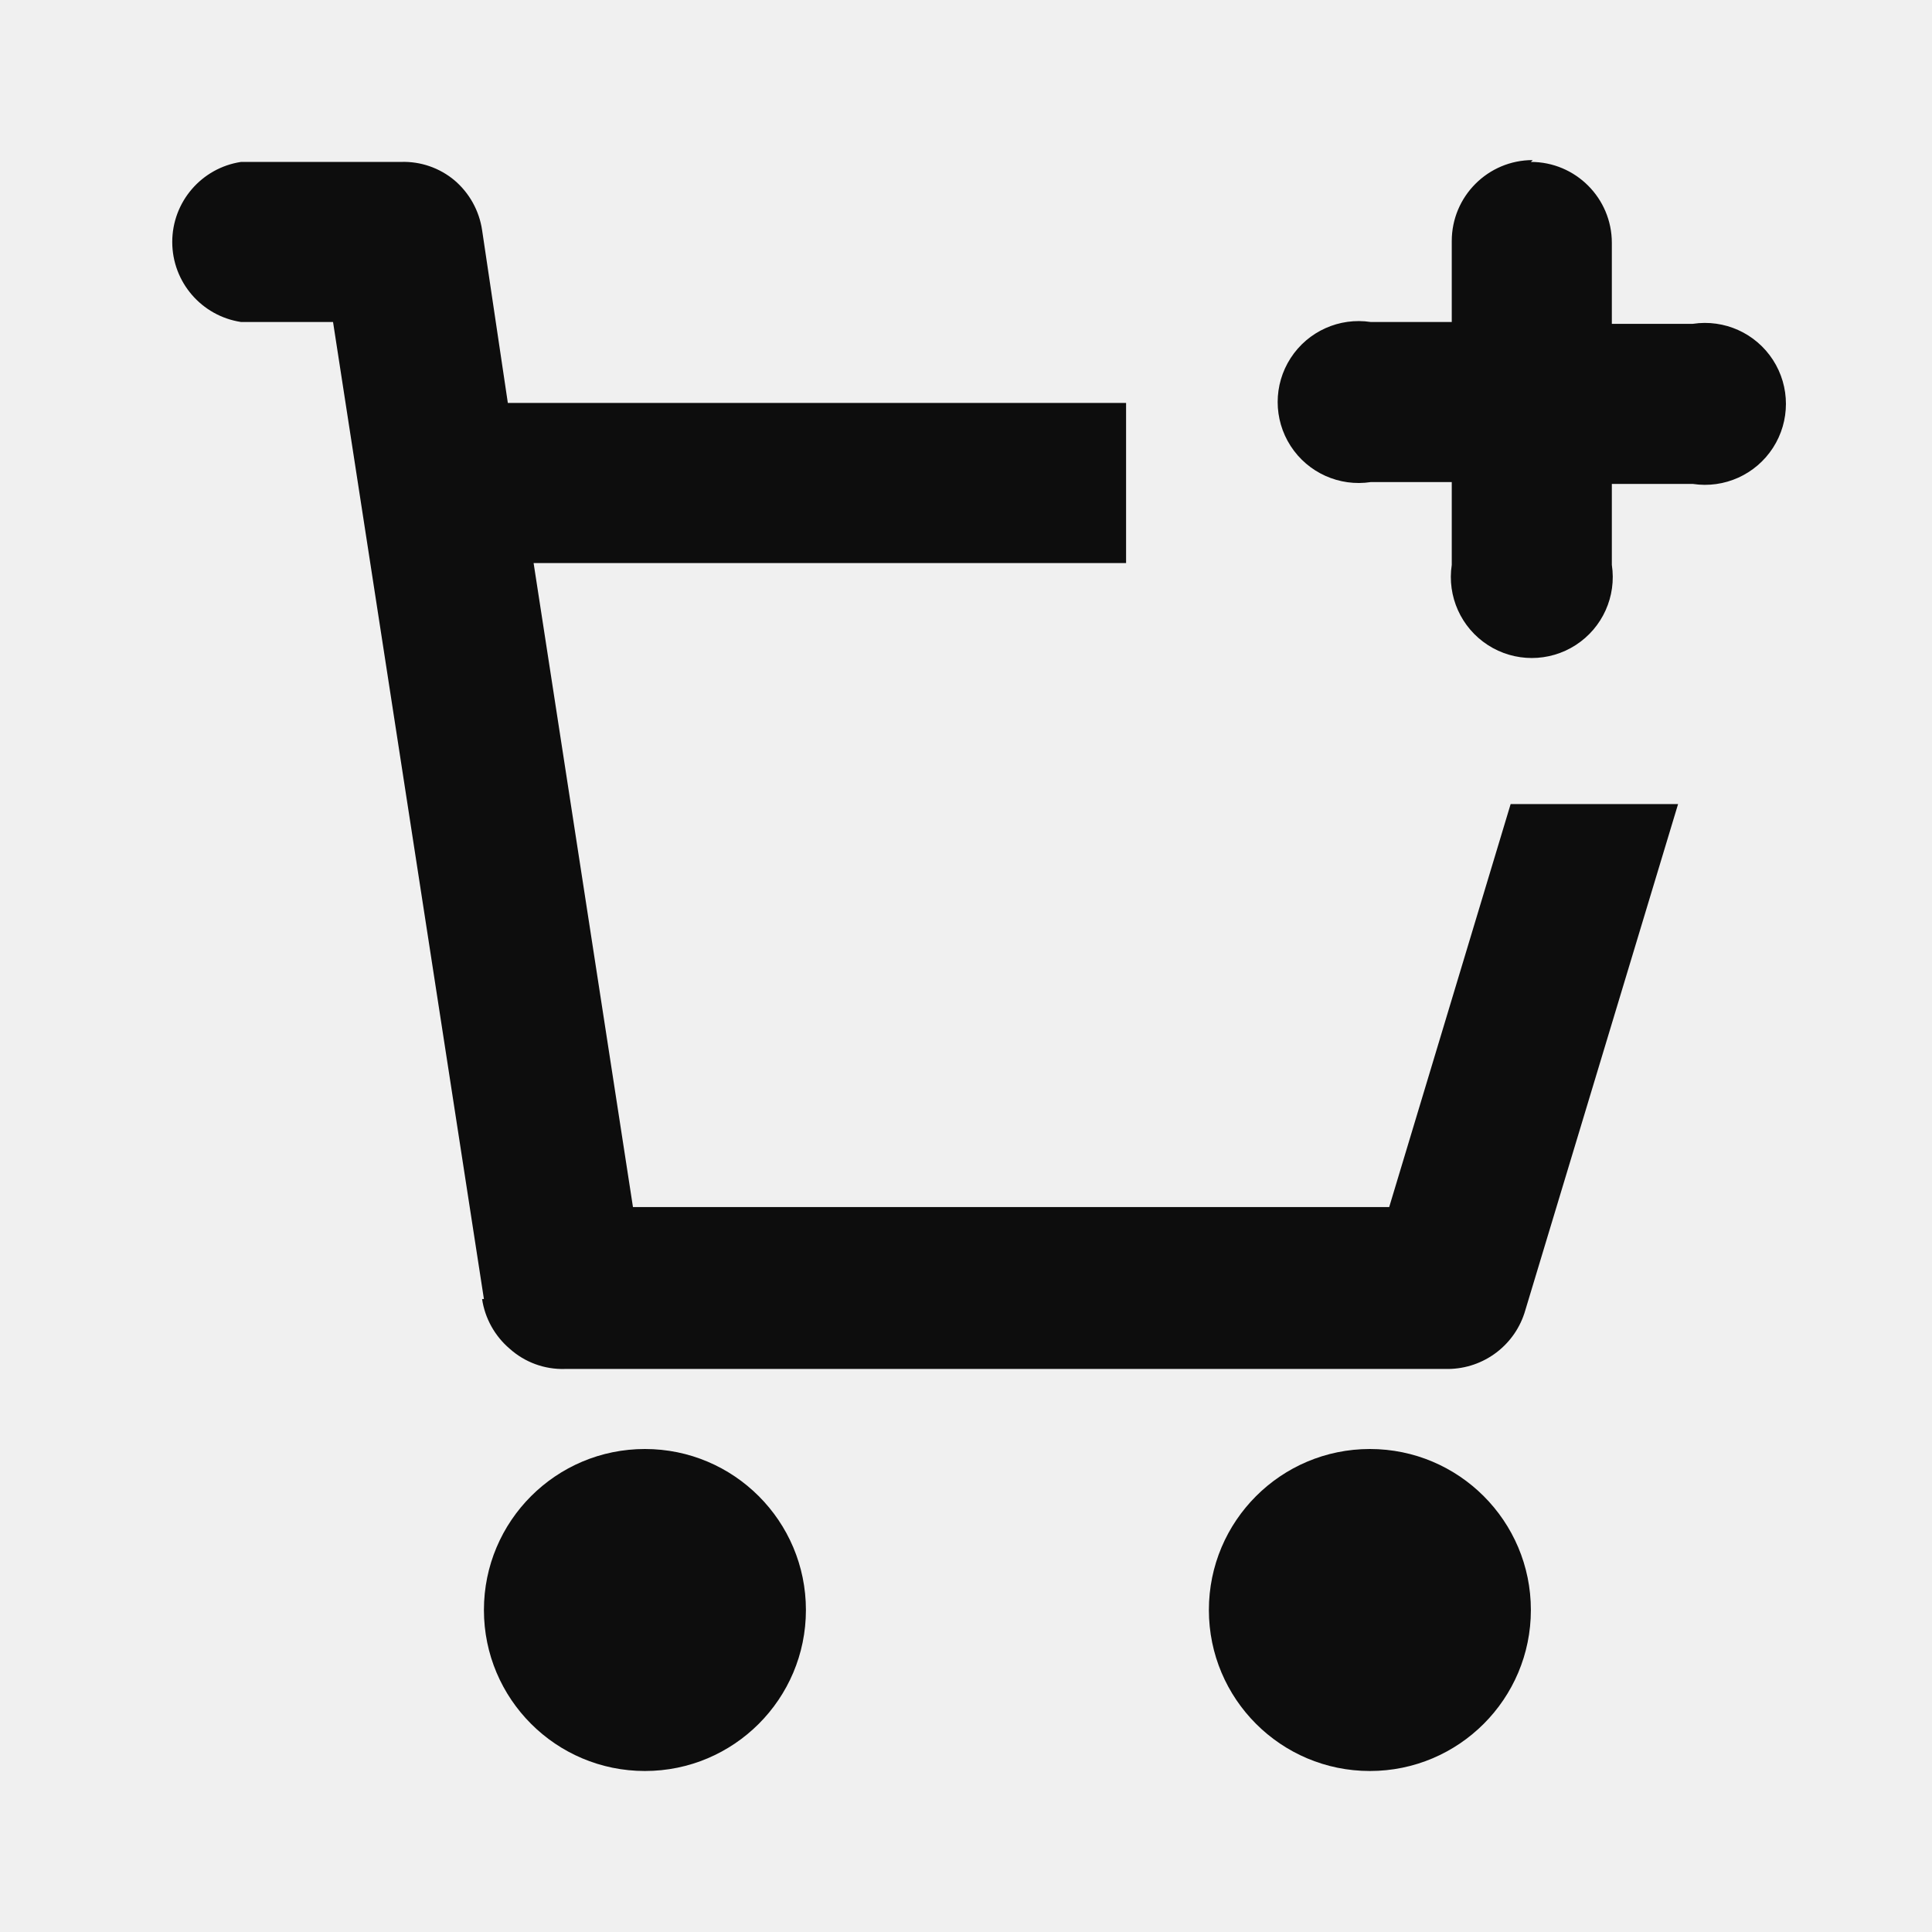
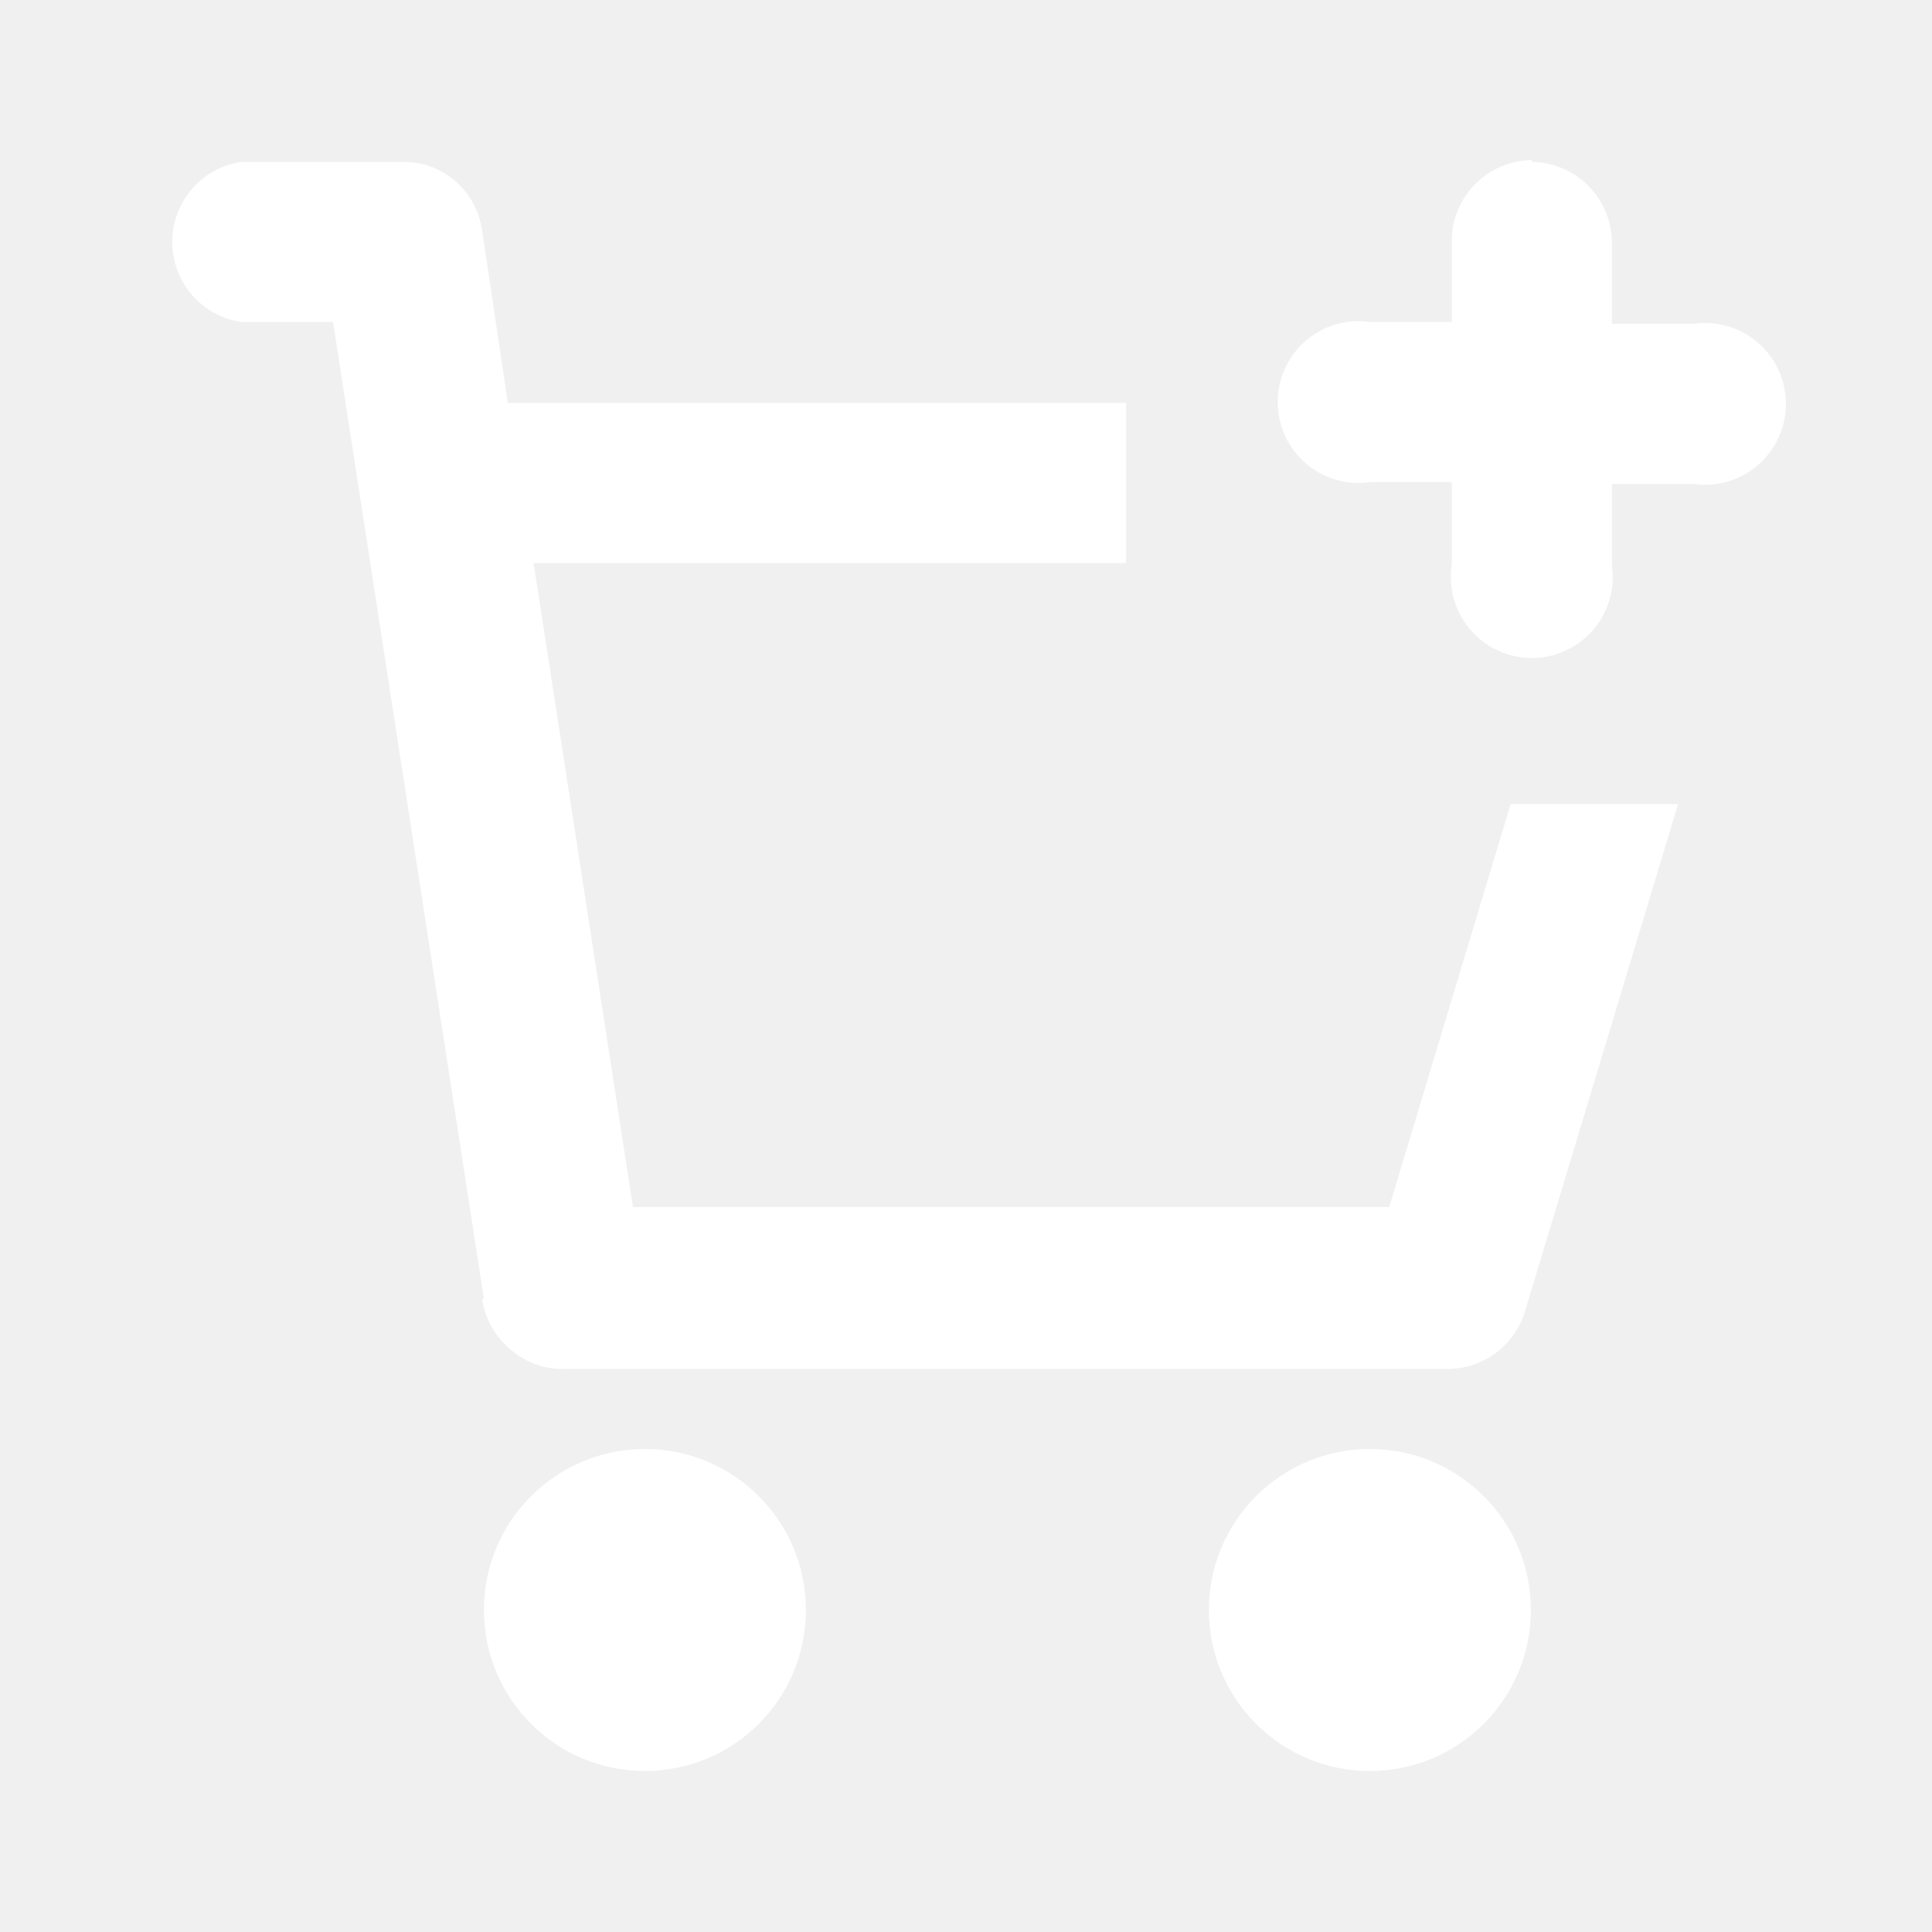
<svg xmlns="http://www.w3.org/2000/svg" width="35px" height="35px" viewBox="0 0 1.05 1.05" fill="none">
-   <path d="M0.263 0.706 0.181 0.175H0.131a0.044 0.044 0 0 1 0 -0.087h0.087a0.043 0.043 0 0 1 0.029 0.01 0.044 0.044 0 0 1 0.015 0.027L0.276 0.219H0.612v0.087H0.29l0.054 0.35h0.411l0.066 -0.219h0.091l-0.083 0.275A0.044 0.044 0 0 1 0.787 0.744H0.307a0.043 0.043 0 0 1 -0.03 -0.011 0.044 0.044 0 0 1 -0.015 -0.027zM0.438 0.875a0.087 0.087 0 1 1 -0.175 0 0.087 0.087 0 0 1 0.175 0zm0.394 0a0.087 0.087 0 1 1 -0.175 0 0.087 0.087 0 0 1 0.175 0zm0 -0.787a0.044 0.044 0 0 1 0.044 0.044v0.044h0.044a0.044 0.044 0 1 1 0 0.087h-0.044v0.044a0.044 0.044 0 1 1 -0.087 0V0.262h-0.044a0.044 0.044 0 1 1 0 -0.087h0.044V0.131a0.044 0.044 0 0 1 0.044 -0.044z" fill="#0D0D0D" />
+   <path d="M0.263 0.706 0.181 0.175H0.131a0.044 0.044 0 0 1 0 -0.087h0.087a0.043 0.043 0 0 1 0.029 0.01 0.044 0.044 0 0 1 0.015 0.027L0.276 0.219H0.612v0.087H0.29l0.054 0.35h0.411l0.066 -0.219h0.091l-0.083 0.275A0.044 0.044 0 0 1 0.787 0.744H0.307a0.043 0.043 0 0 1 -0.03 -0.011 0.044 0.044 0 0 1 -0.015 -0.027zM0.438 0.875a0.087 0.087 0 1 1 -0.175 0 0.087 0.087 0 0 1 0.175 0zm0.394 0a0.087 0.087 0 1 1 -0.175 0 0.087 0.087 0 0 1 0.175 0zm0 -0.787a0.044 0.044 0 0 1 0.044 0.044v0.044h0.044a0.044 0.044 0 1 1 0 0.087h-0.044v0.044a0.044 0.044 0 1 1 -0.087 0V0.262h-0.044a0.044 0.044 0 1 1 0 -0.087h0.044V0.131a0.044 0.044 0 0 1 0.044 -0.044z" fill="#ffffff" />
</svg>
